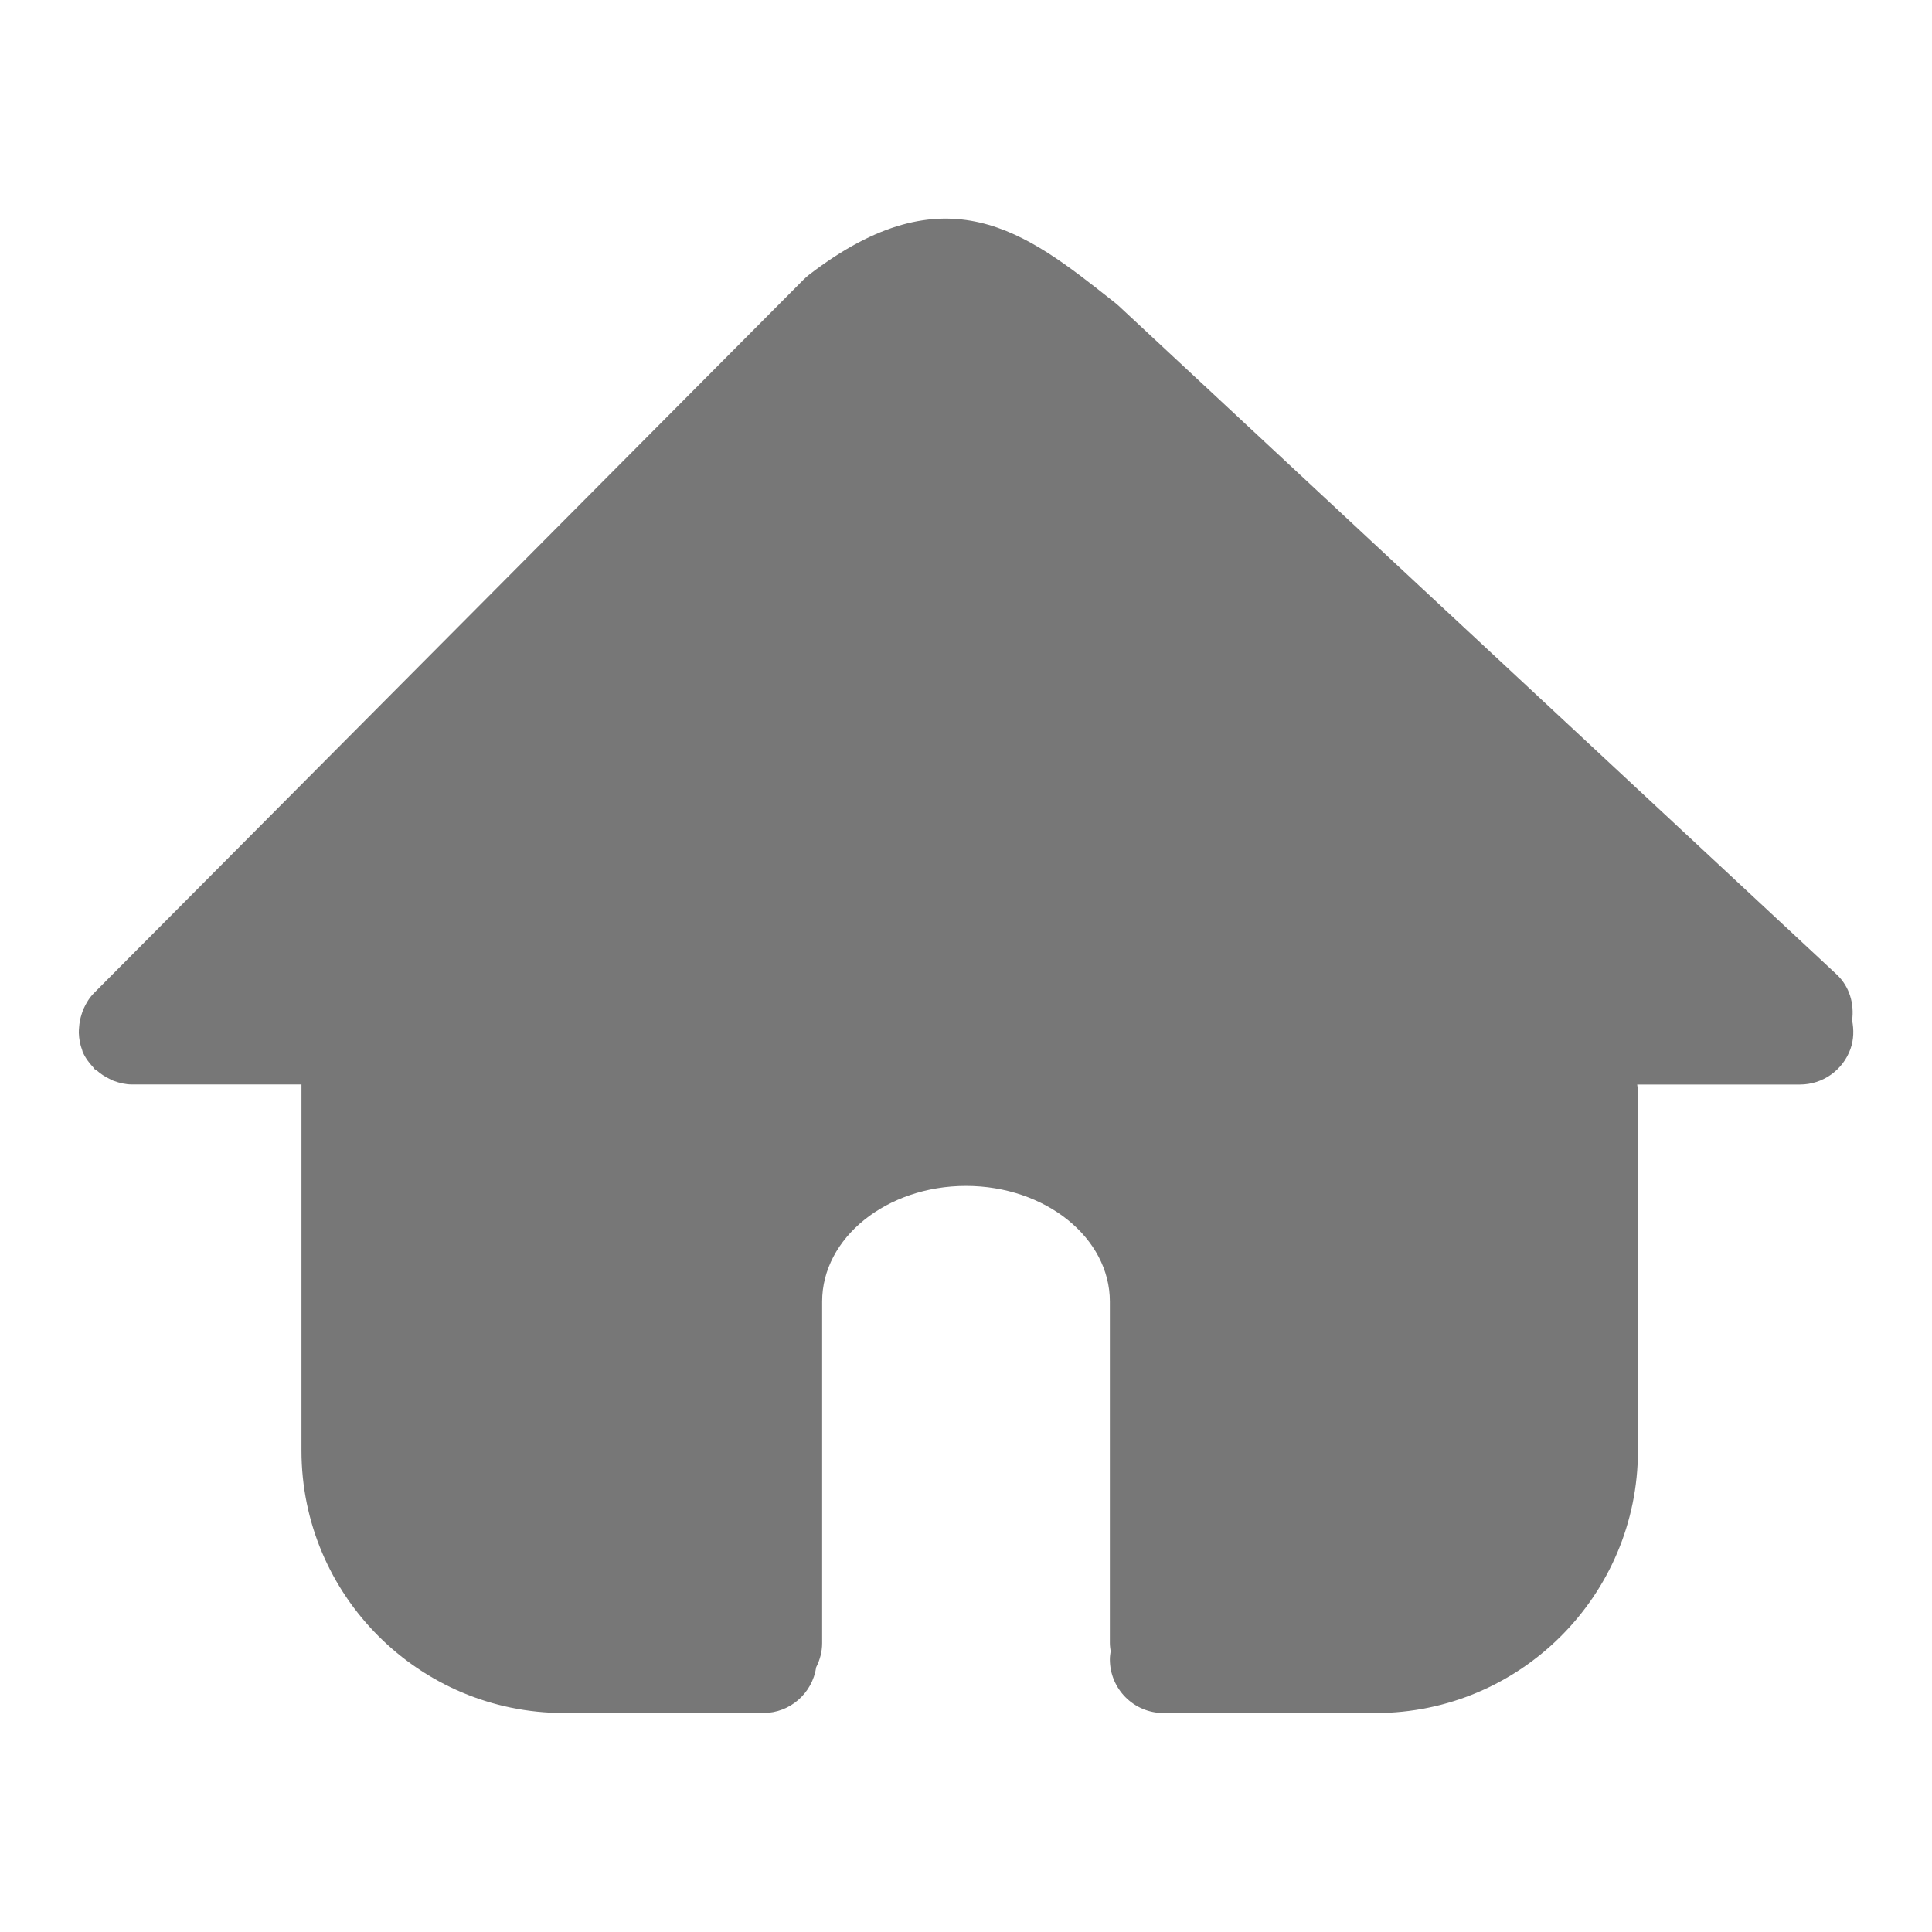
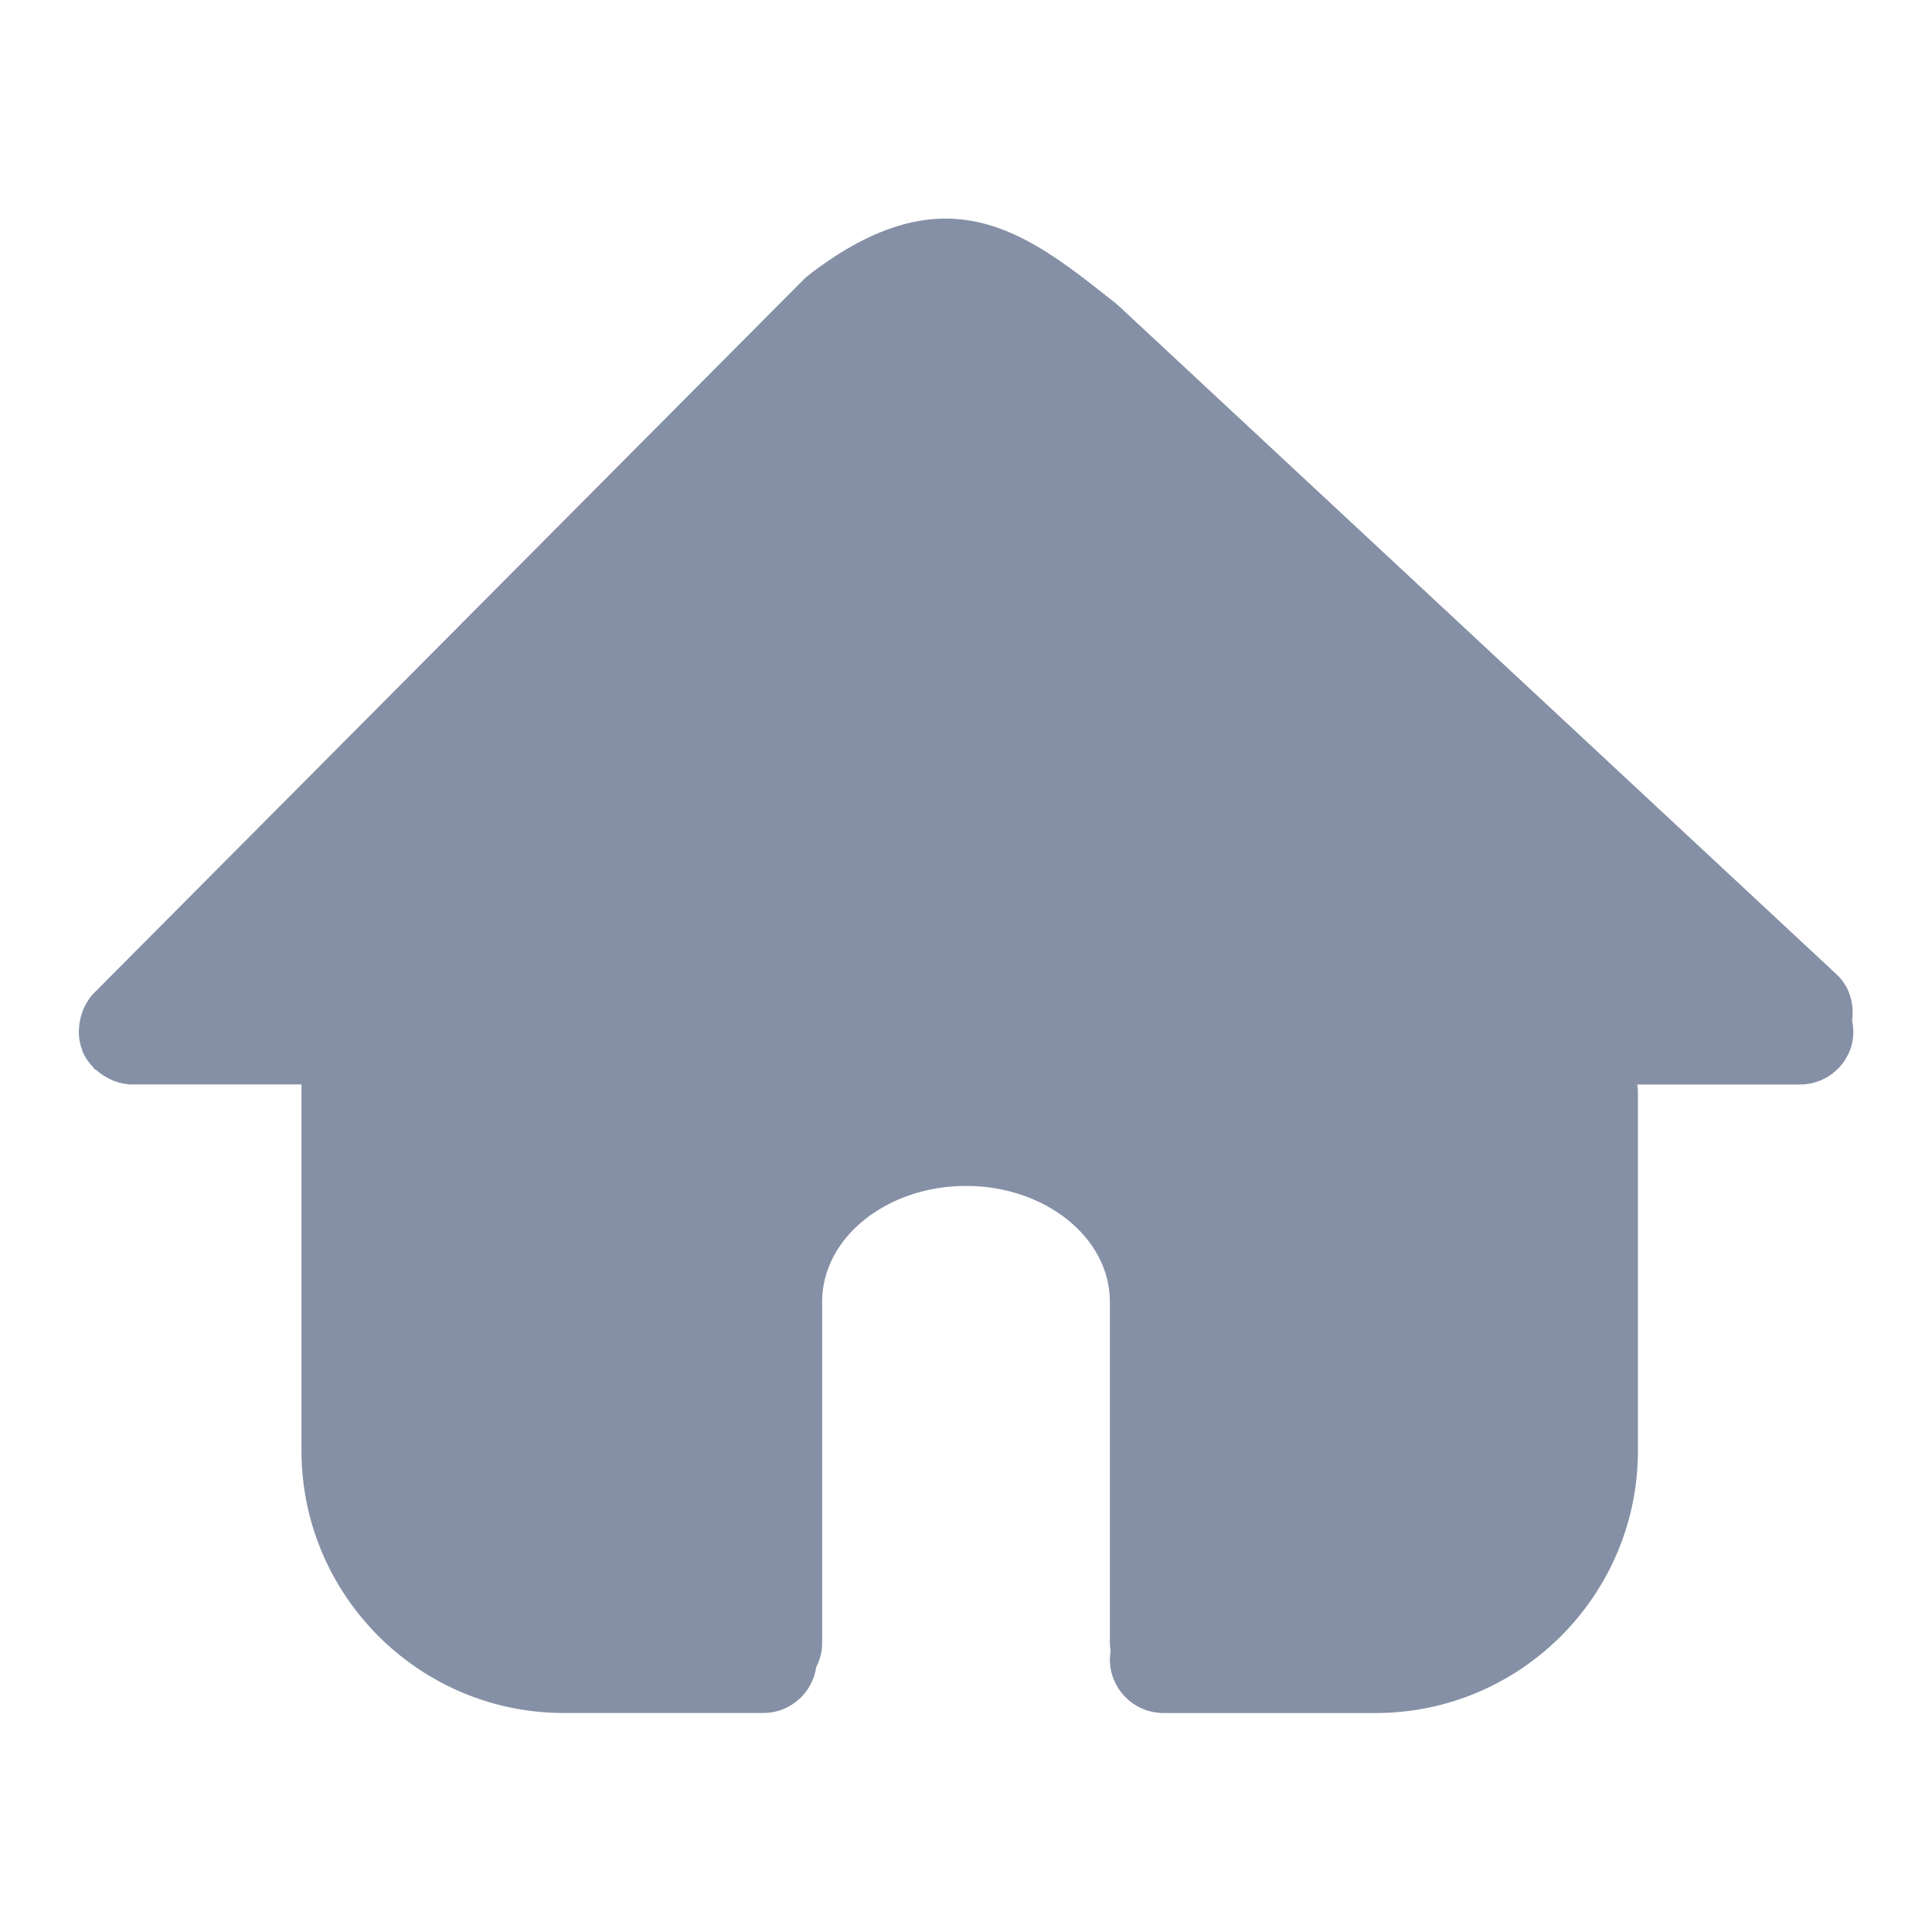
<svg xmlns="http://www.w3.org/2000/svg" t="1533969611488" class="icon" style="" viewBox="0 0 1024 1024" version="1.1" p-id="24677" width="132" height="132">
  <defs>
    <style type="text/css" />
  </defs>
-   <path d="M981.656 540.843c1.176-8.818-1.289-17.958-8.306-24.481L592.972 162.152c-0.569-0.531-1.157-1.024-1.764-1.517L588.99 158.891c-44.999-35.593-87.514-69.177-160.237-13.217-0.986 0.777-1.934 1.593-2.807 2.484L49.835 526.317c-2.446 2.465-4.191 5.385-5.575 8.439-0.417 0.948-0.702 1.877-1.005 2.825-0.759 2.295-1.195 4.608-1.346 7.016-0.057 0.986-0.19 1.915-0.133 2.901 0.114 3.091 0.645 6.163 1.801 9.14 0.057 0.19 0.057 0.379 0.133 0.531 0 0.038 0 0.057 0.019 0.095 1.327 3.205 3.337 5.935 5.632 8.363 0.247 0.265 0.322 0.607 0.588 0.872 0.417 0.417 1.005 0.569 1.46 0.967 1.953 1.726 4.077 3.11 6.428 4.248 0.853 0.398 1.631 0.891 2.522 1.195 3.072 1.119 6.277 1.877 9.652 1.877l89.771 0 0 194.067c0 76.686 62.388 139.074 139.074 139.074l105.719 0c14.279 0 25.998-10.581 28.027-24.273 1.953-3.849 3.148-8.154 3.148-12.762l0-181.02c0-33.811 34.209-61.307 76.25-61.307 42.06 0 76.25 27.496 76.25 61.307l0 181.02c0 1.46 0.228 2.882 0.417 4.305-0.209 1.403-0.417 2.825-0.417 4.305 0 15.701 12.743 28.444 28.444 28.444l112.375 0c76.686 0 139.074-62.388 139.074-139.074L868.143 578.579c0-1.271-0.247-2.522-0.398-3.755l86.263 0c12.041 0 22.756-7.566 26.795-18.906C982.547 550.95 982.642 545.754 981.656 540.843z" p-id="24678" data-spm-anchor-id="a313x.7781069.0.i3" class="" fill="#777777" />
+   <path d="M981.656 540.843c1.176-8.818-1.289-17.958-8.306-24.481L592.972 162.152c-0.569-0.531-1.157-1.024-1.764-1.517L588.99 158.891c-44.999-35.593-87.514-69.177-160.237-13.217-0.986 0.777-1.934 1.593-2.807 2.484L49.835 526.317c-2.446 2.465-4.191 5.385-5.575 8.439-0.417 0.948-0.702 1.877-1.005 2.825-0.759 2.295-1.195 4.608-1.346 7.016-0.057 0.986-0.19 1.915-0.133 2.901 0.114 3.091 0.645 6.163 1.801 9.14 0.057 0.19 0.057 0.379 0.133 0.531 0 0.038 0 0.057 0.019 0.095 1.327 3.205 3.337 5.935 5.632 8.363 0.247 0.265 0.322 0.607 0.588 0.872 0.417 0.417 1.005 0.569 1.46 0.967 1.953 1.726 4.077 3.11 6.428 4.248 0.853 0.398 1.631 0.891 2.522 1.195 3.072 1.119 6.277 1.877 9.652 1.877l89.771 0 0 194.067c0 76.686 62.388 139.074 139.074 139.074l105.719 0c14.279 0 25.998-10.581 28.027-24.273 1.953-3.849 3.148-8.154 3.148-12.762l0-181.02c0-33.811 34.209-61.307 76.25-61.307 42.06 0 76.25 27.496 76.25 61.307l0 181.02c0 1.46 0.228 2.882 0.417 4.305-0.209 1.403-0.417 2.825-0.417 4.305 0 15.701 12.743 28.444 28.444 28.444l112.375 0c76.686 0 139.074-62.388 139.074-139.074L868.143 578.579c0-1.271-0.247-2.522-0.398-3.755l86.263 0c12.041 0 22.756-7.566 26.795-18.906C982.547 550.95 982.642 545.754 981.656 540.843z" p-id="24678" data-spm-anchor-id="a313x.7781069.0.i3" class="" fill="#8590A6" />
</svg>
